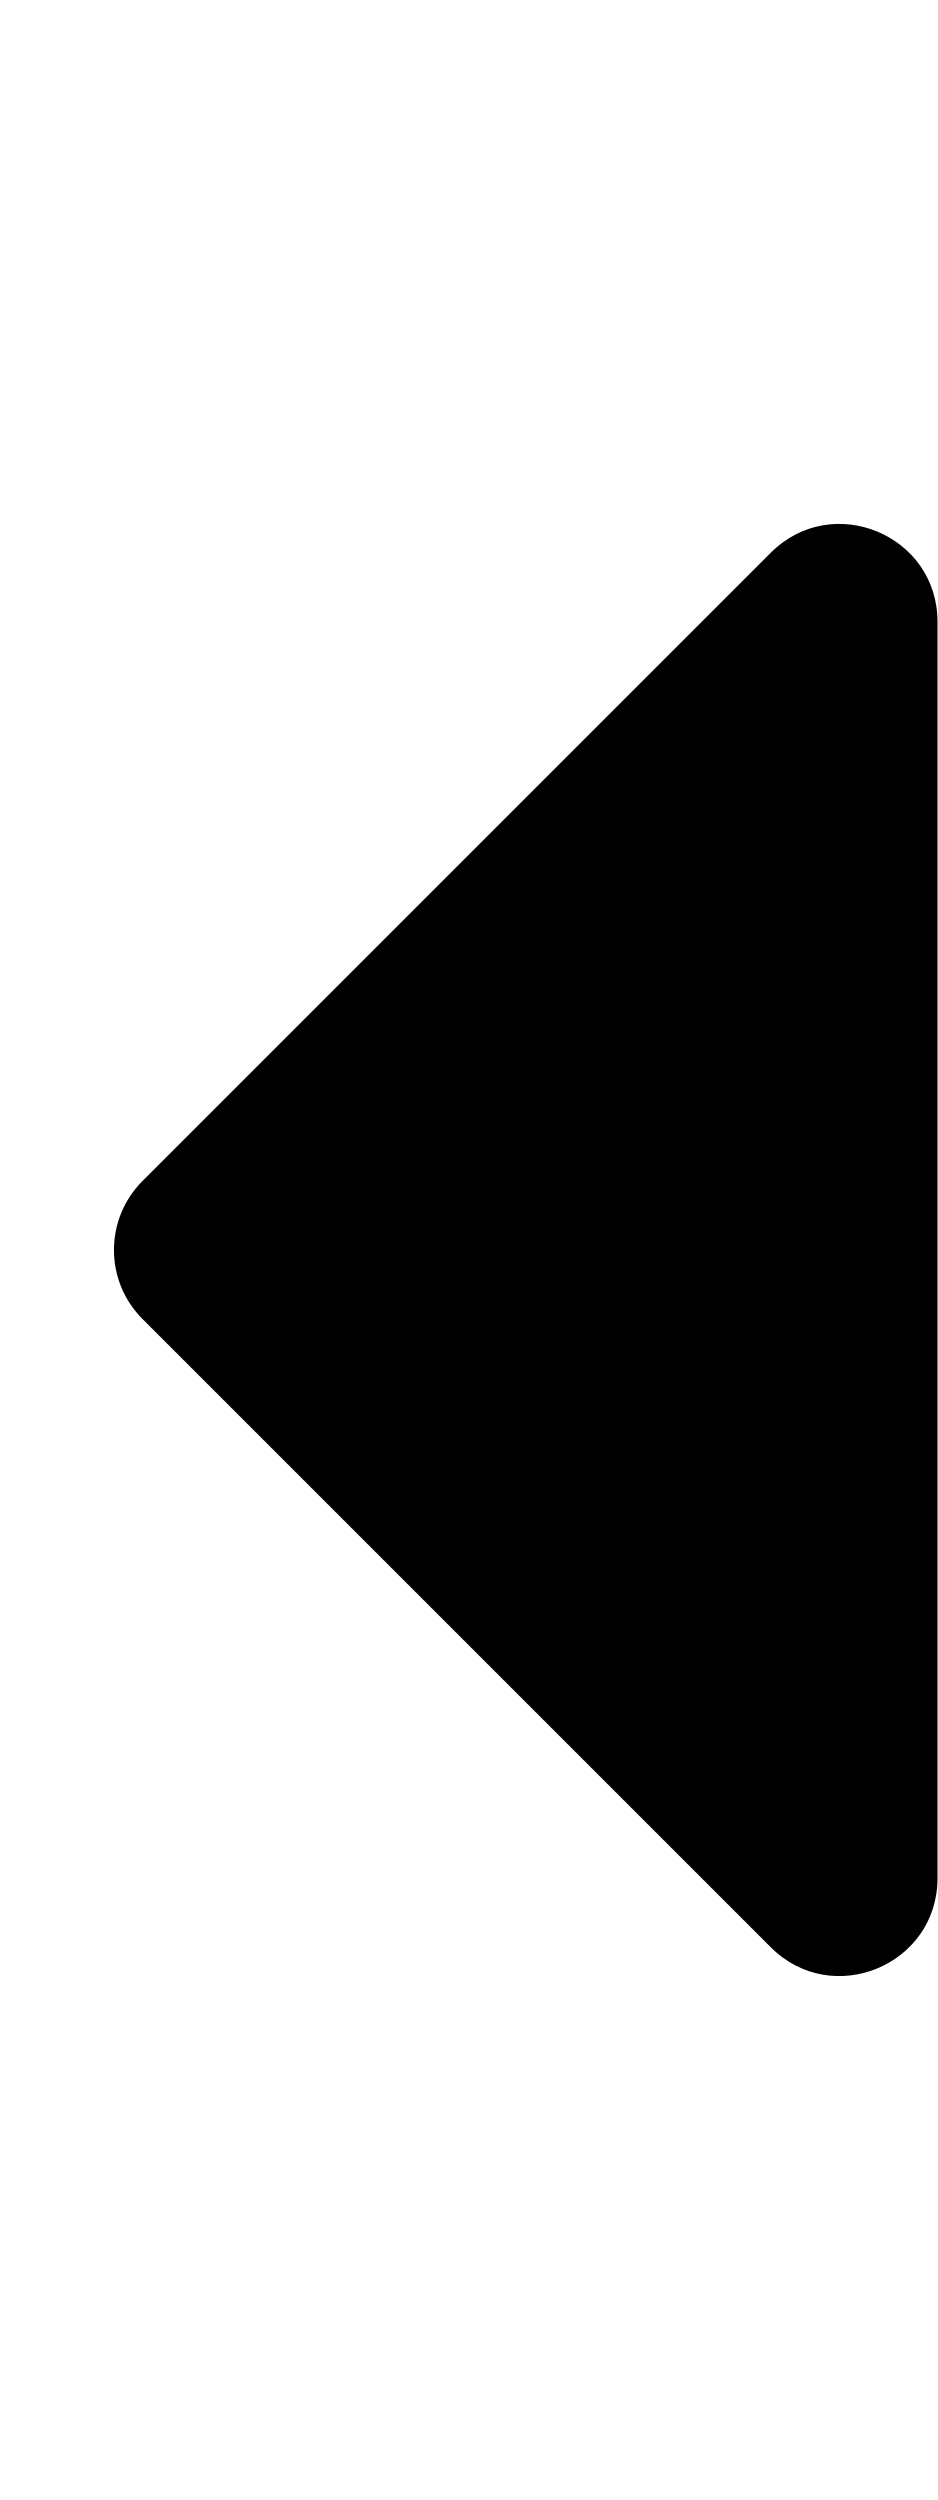
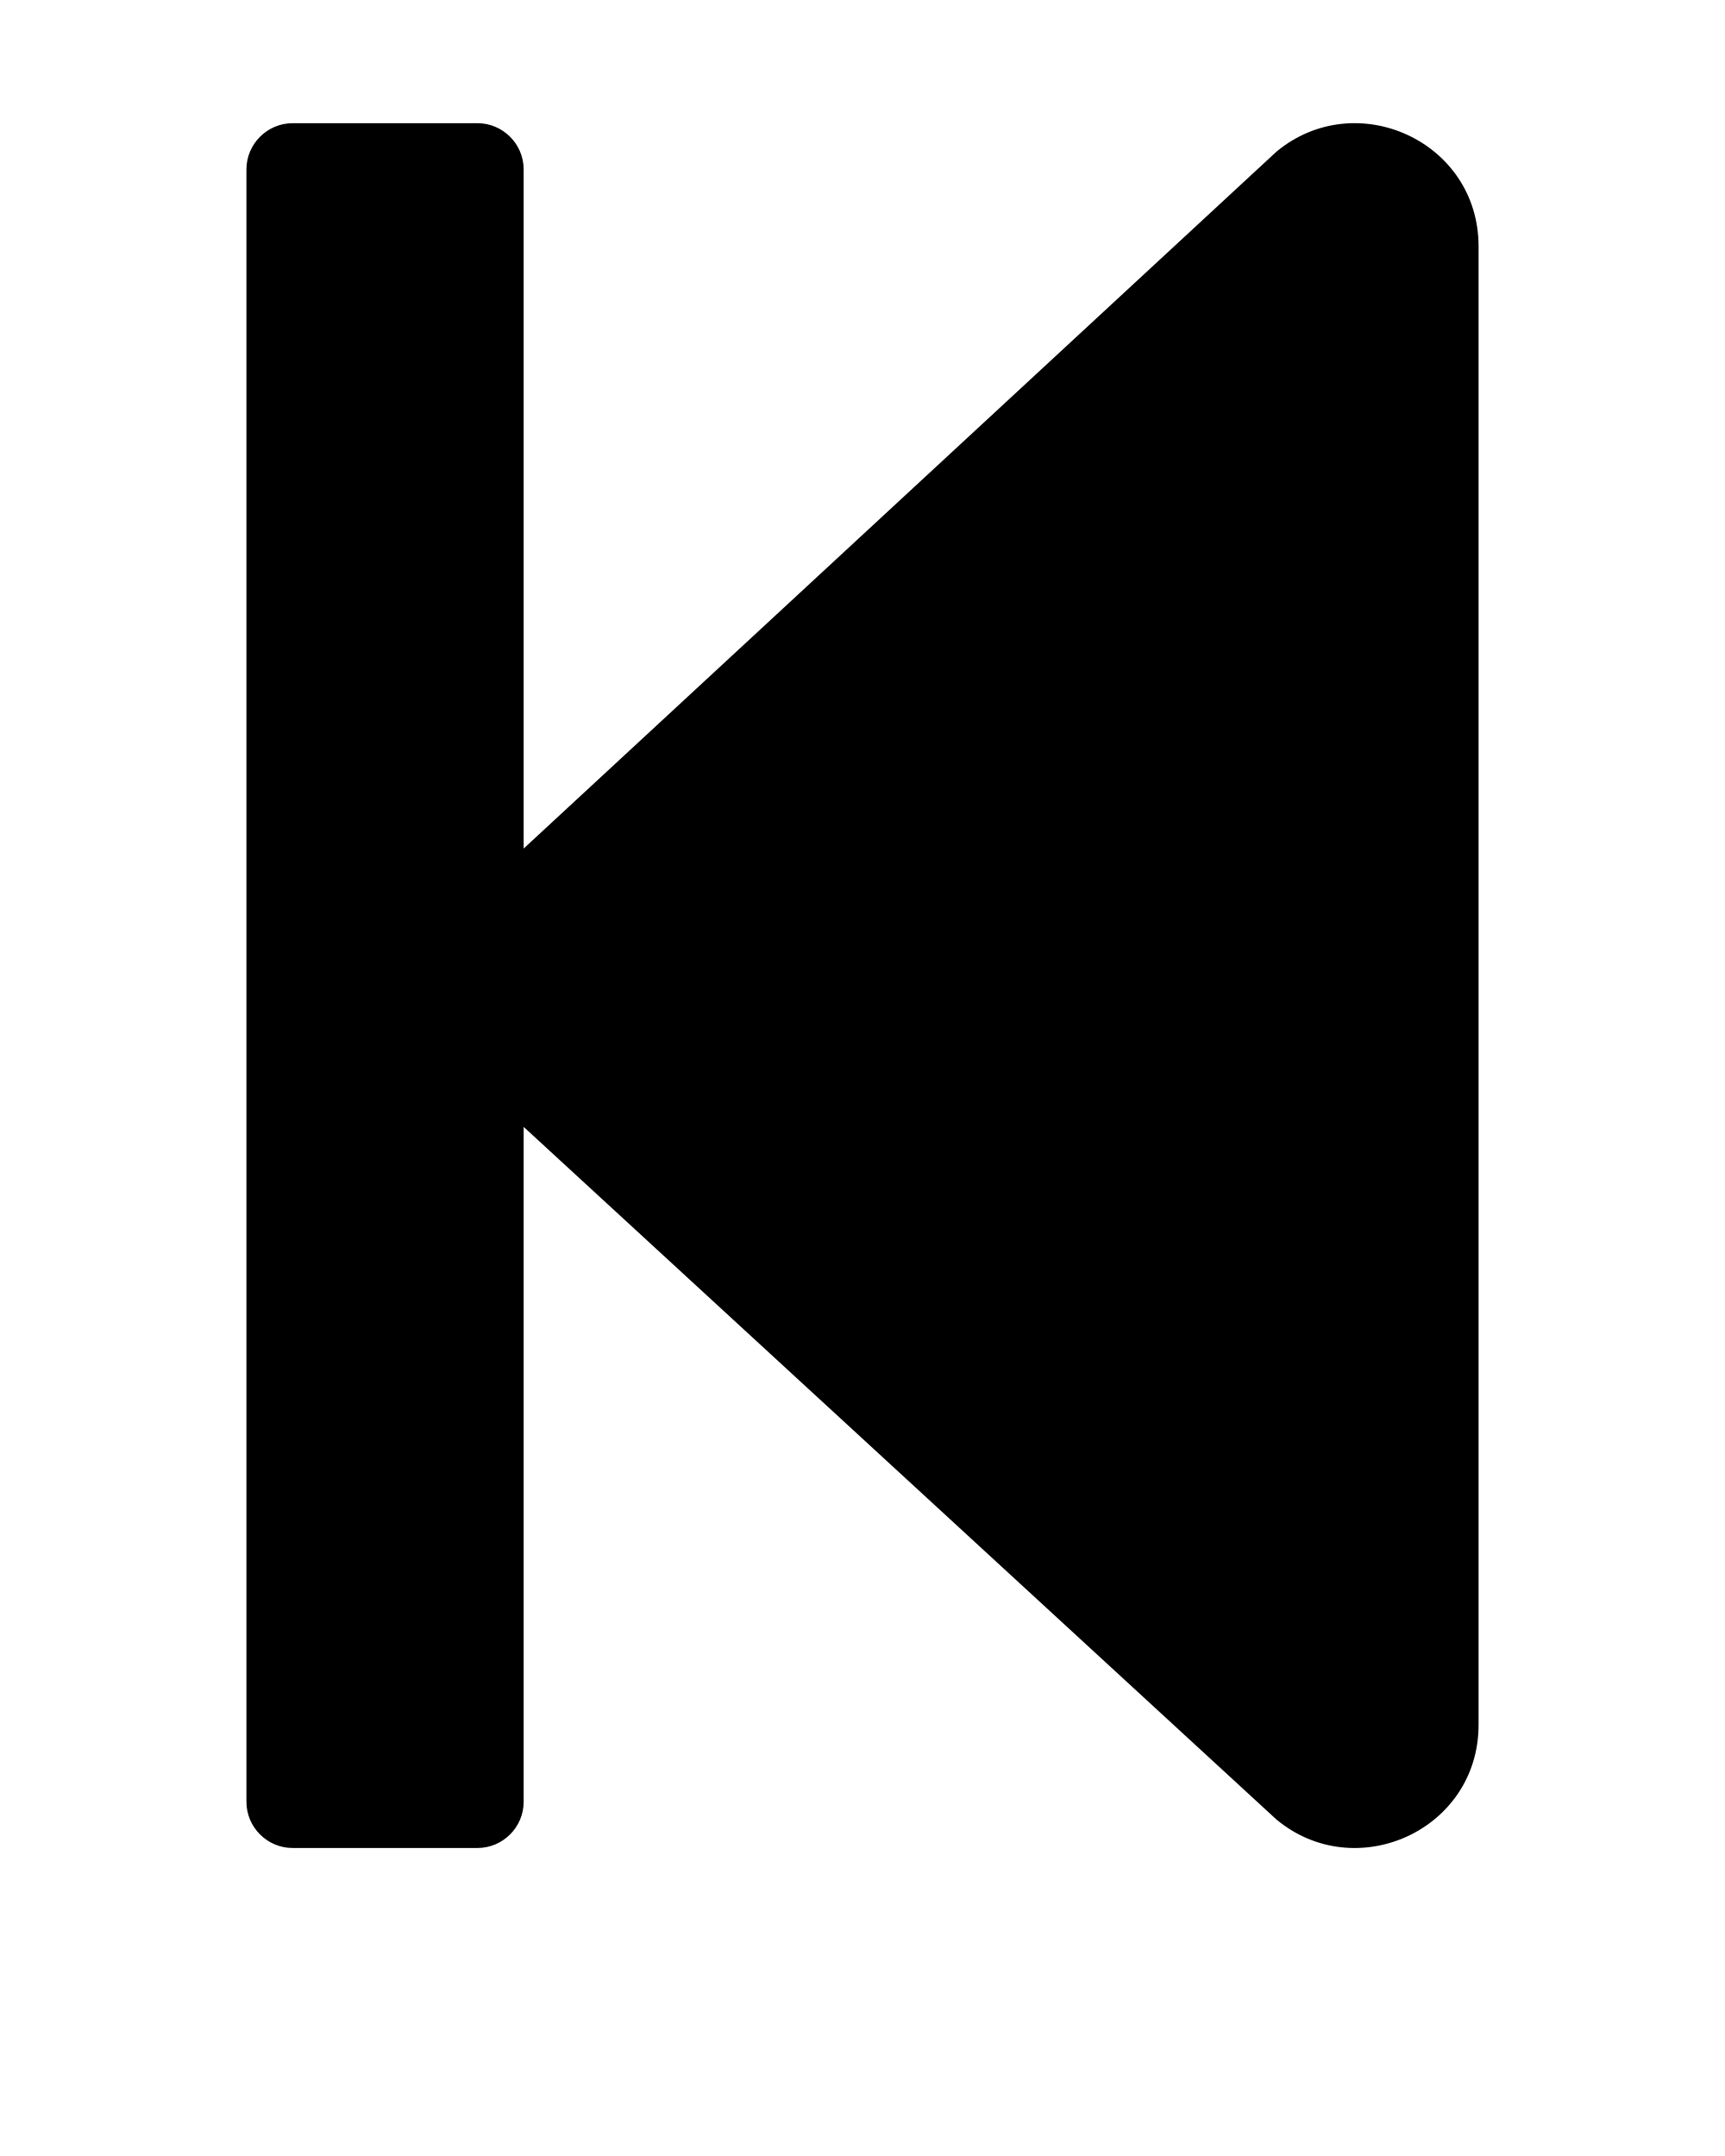
- <svg xmlns="http://www.w3.org/2000/svg" viewBox="0 0 192 512">
-   <path d="M192 127.338v257.324c0 17.818-21.543 26.741-34.142 14.142L29.196 270.142c-7.81-7.81-7.81-20.474 0-28.284l128.662-128.662c12.599-12.6 34.142-3.676 34.142 14.142z" />
+ <svg xmlns="http://www.w3.org/2000/svg" viewBox="0 0 448 560">
+   <path d="M64 468V44c0-6.6 5.4-12 12-12h48c6.6 0 12 5.4 12 12v176.4l195.5-181C352.1 22.3 384 36.6 384 64v384c0 27.4-31.9 41.7-52.5 24.6L136 292.7V468c0 6.6-5.4 12-12 12H76c-6.6 0-12-5.4-12-12z" />
</svg>
